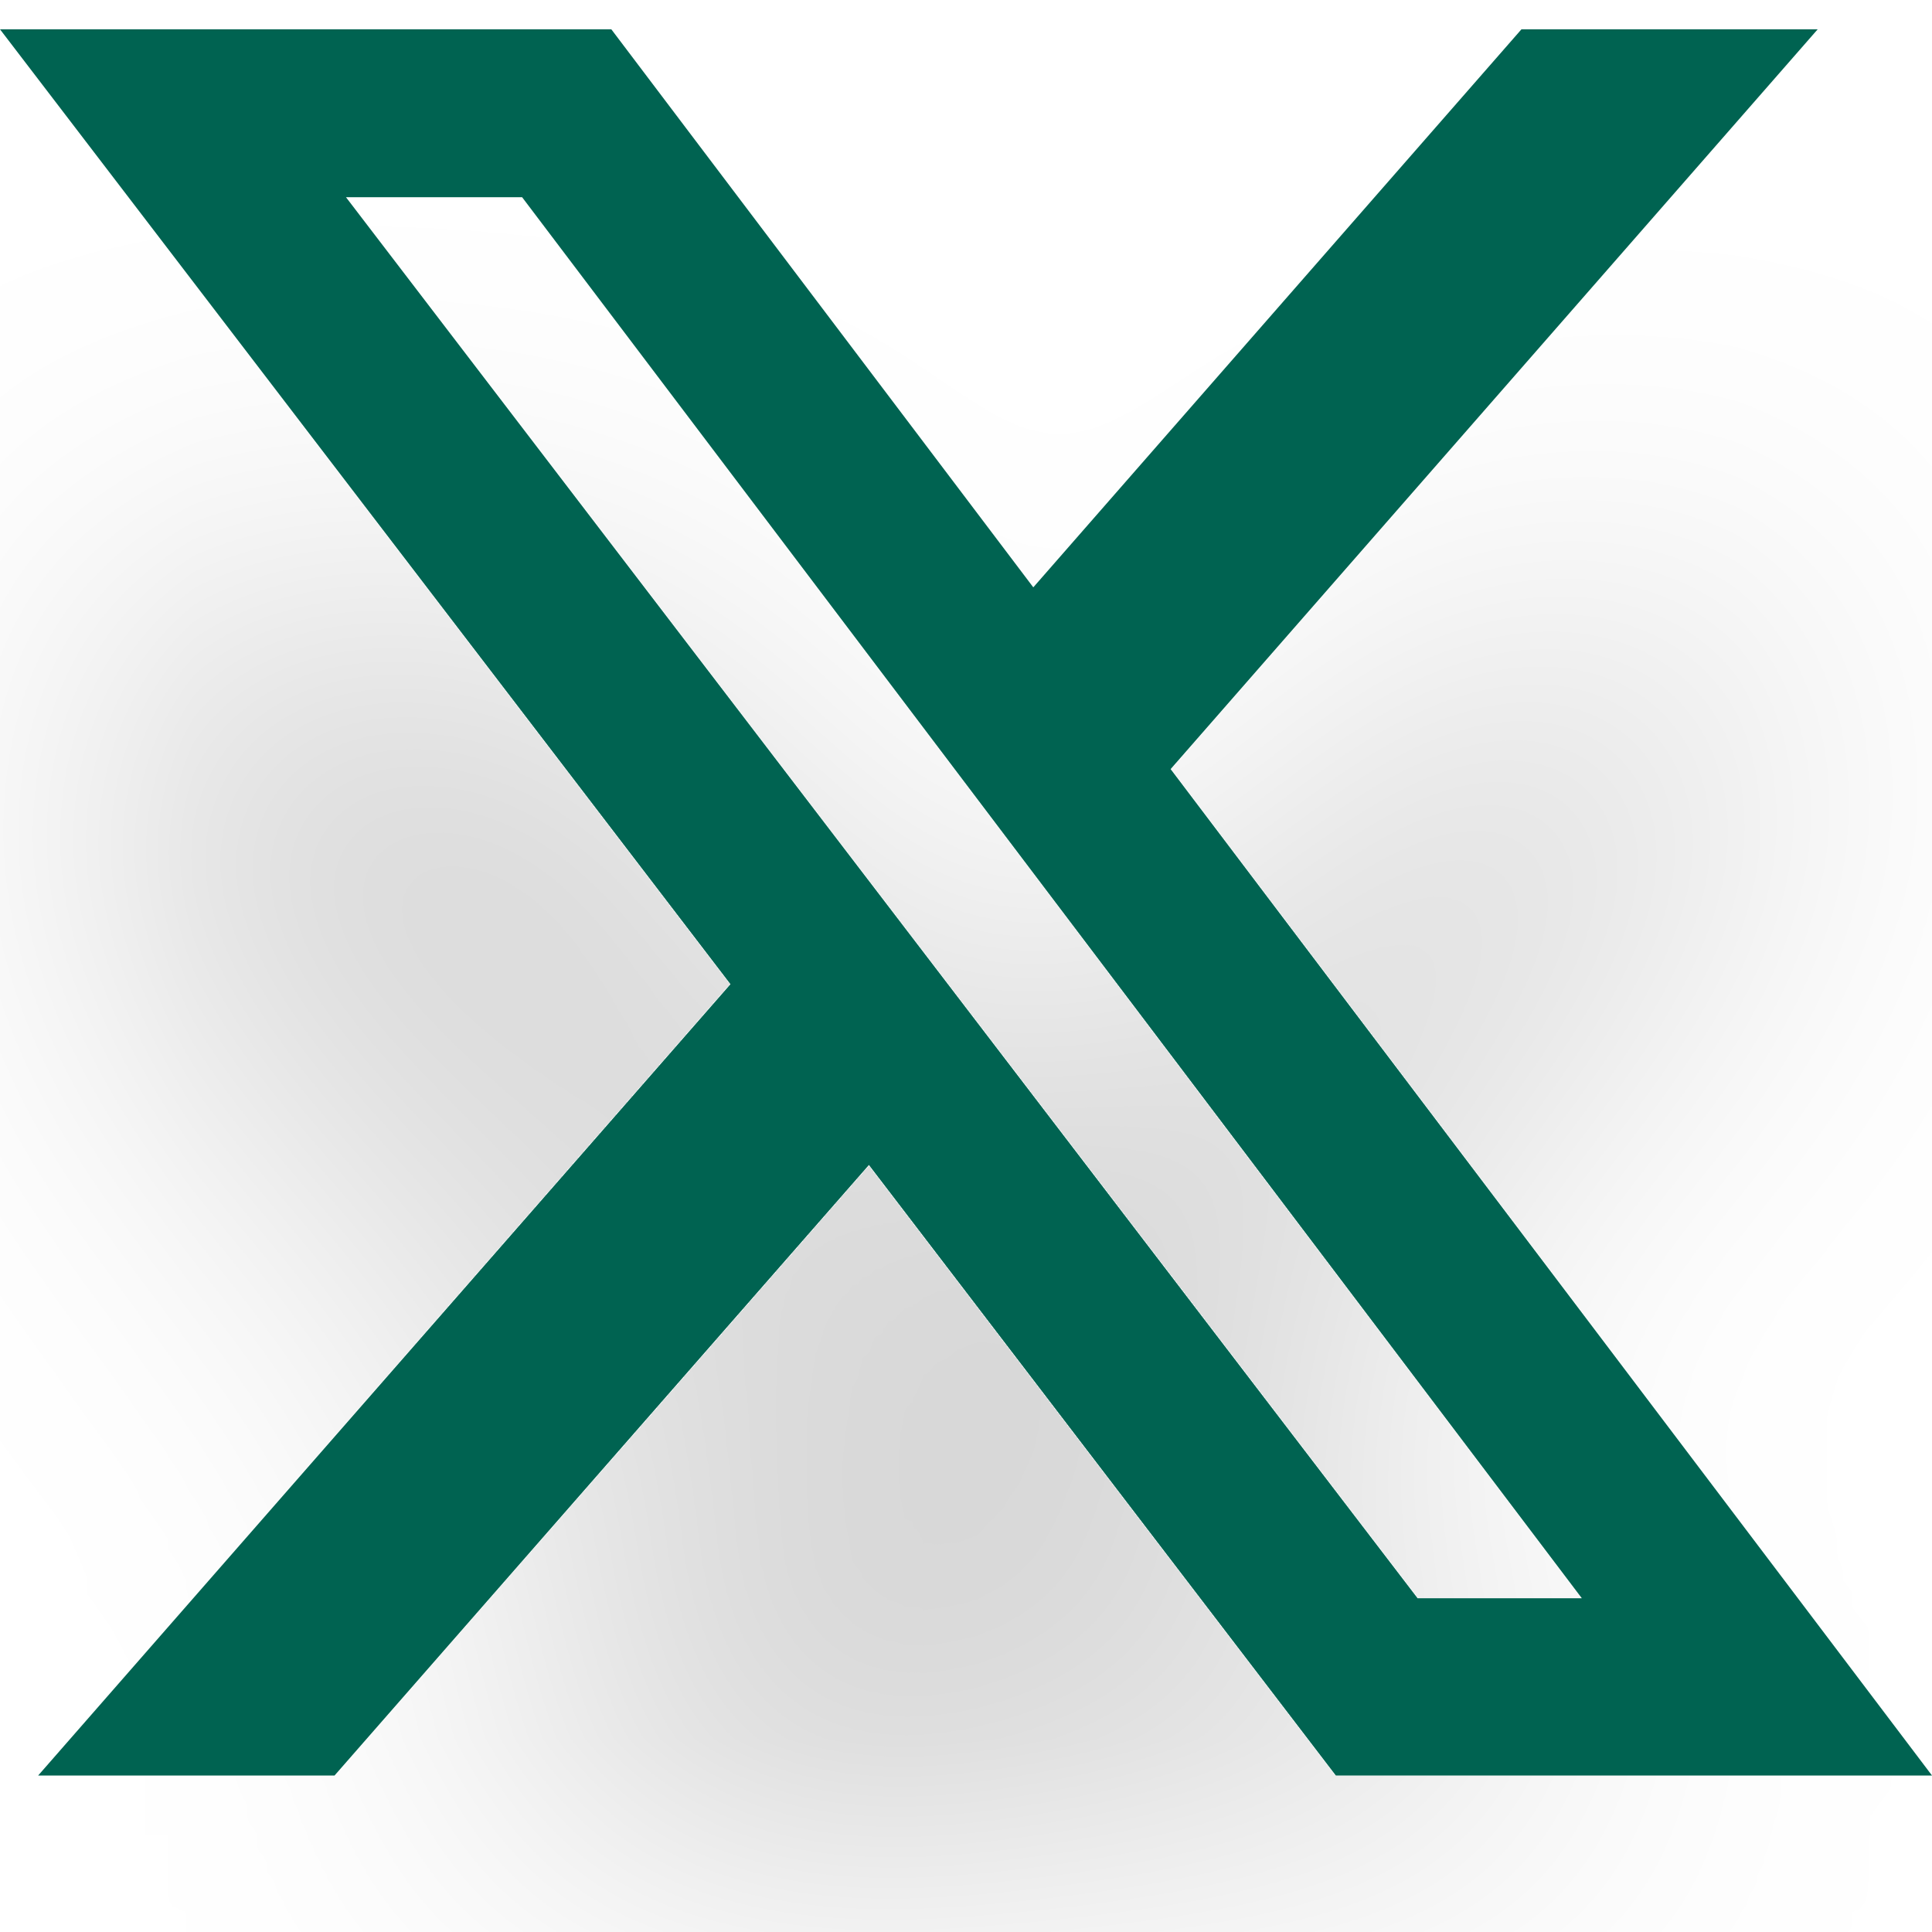
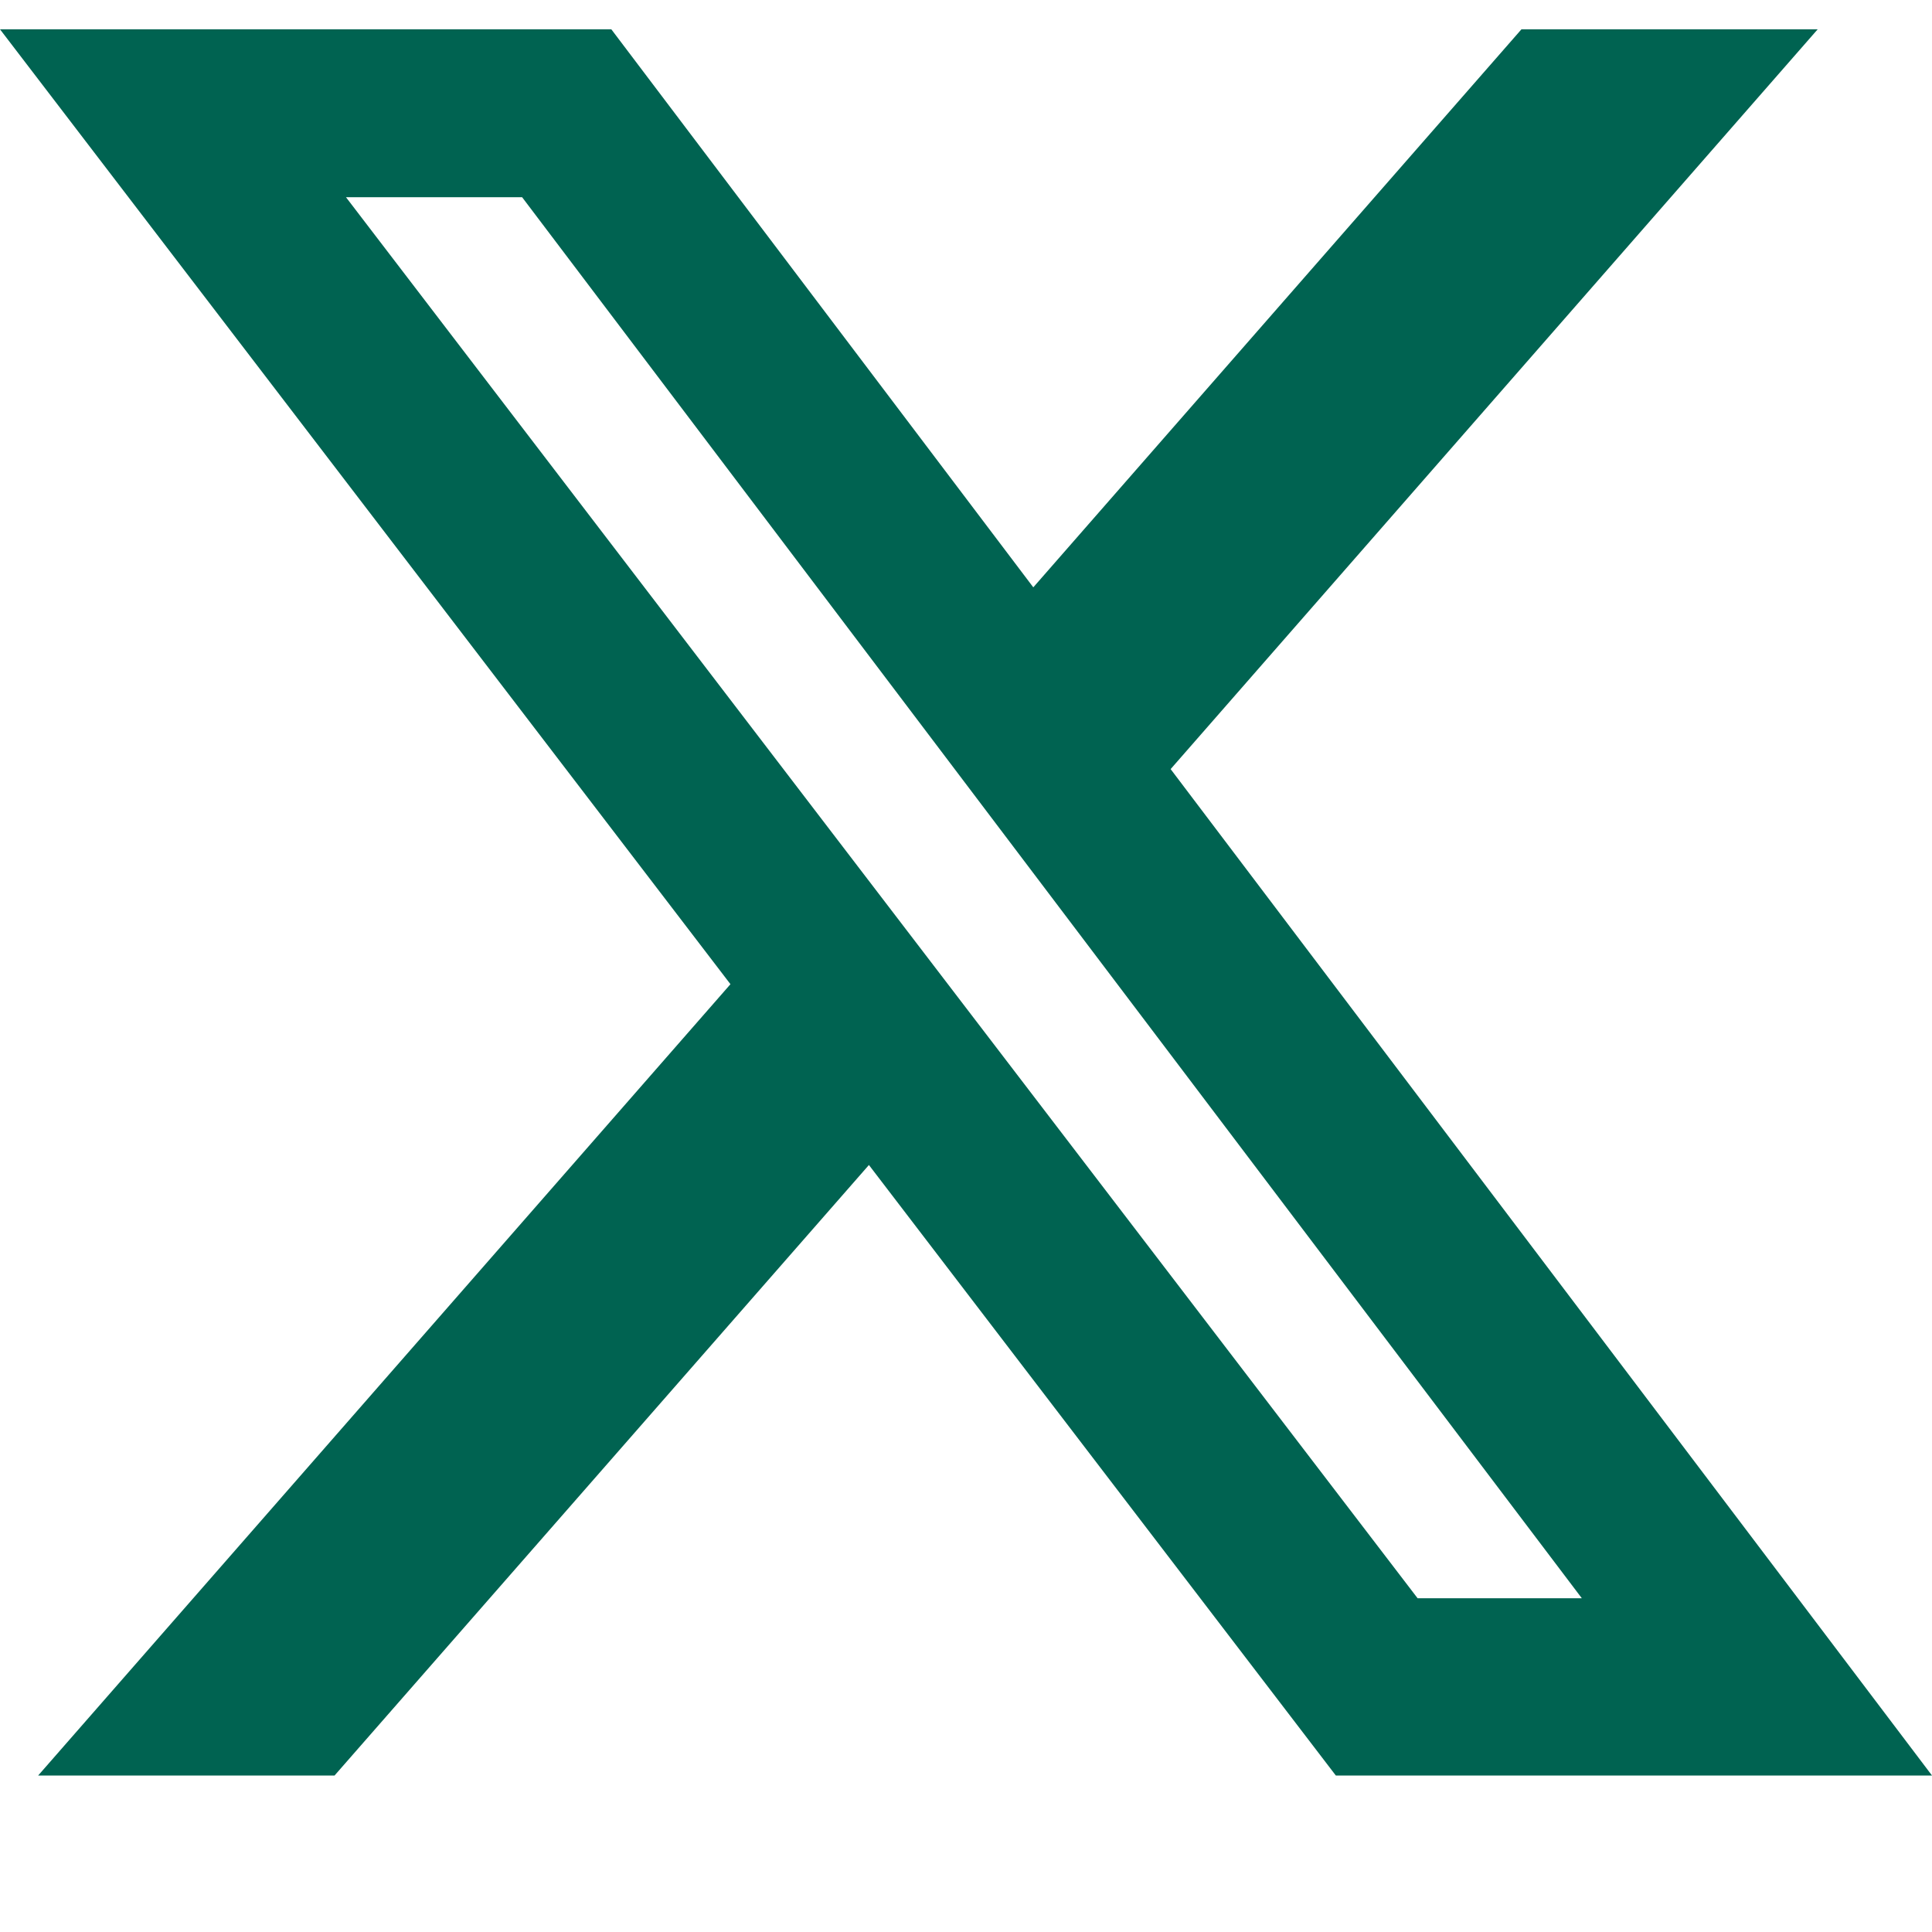
<svg xmlns="http://www.w3.org/2000/svg" width="12" height="12" viewBox="0 0 12 12" fill="none">
-   <g filter="url(#filter0_d_574_2197)">
-     <path d="M9.45 0.182H11.29L7.271 4.777L12 11.028H8.297L5.397 7.236L2.078 11.028H0.237L4.537 6.113L0 0.182H3.797L6.418 3.648L9.45 0.182ZM8.805 9.927H9.825L3.243 1.225H2.149L8.805 9.927Z" fill="#006351" />
-   </g>
-   <defs>
-     <filter id="filter0_d_574_2197" x="-4" y="0.182" width="20" height="18.846" filterUnits="userSpaceOnUse" color-interpolation-filters="sRGB">
-       <feFlood flood-opacity="0" result="BackgroundImageFix" />
-       <feColorMatrix in="SourceAlpha" type="matrix" values="0 0 0 0 0 0 0 0 0 0 0 0 0 0 0 0 0 0 127 0" result="hardAlpha" />
-       <feOffset dy="4" />
-       <feGaussianBlur stdDeviation="2" />
-       <feComposite in2="hardAlpha" operator="out" />
-       <feColorMatrix type="matrix" values="0 0 0 0 0 0 0 0 0 0 0 0 0 0 0 0 0 0 0.25 0" />
-       <feBlend mode="normal" in2="BackgroundImageFix" result="effect1_dropShadow_574_2197" />
-       <feBlend mode="normal" in="SourceGraphic" in2="effect1_dropShadow_574_2197" result="shape" />
-     </filter>
-   </defs>
+   <path d="M9.45 0.182H11.29L7.271 4.777L12 11.028H8.297L5.397 7.236L2.078 11.028H0.237L4.537 6.113L0 0.182H3.797L6.418 3.648L9.45 0.182ZM8.805 9.927H9.825L3.243 1.225H2.149L8.805 9.927Z" fill="#006351" />
</svg>
